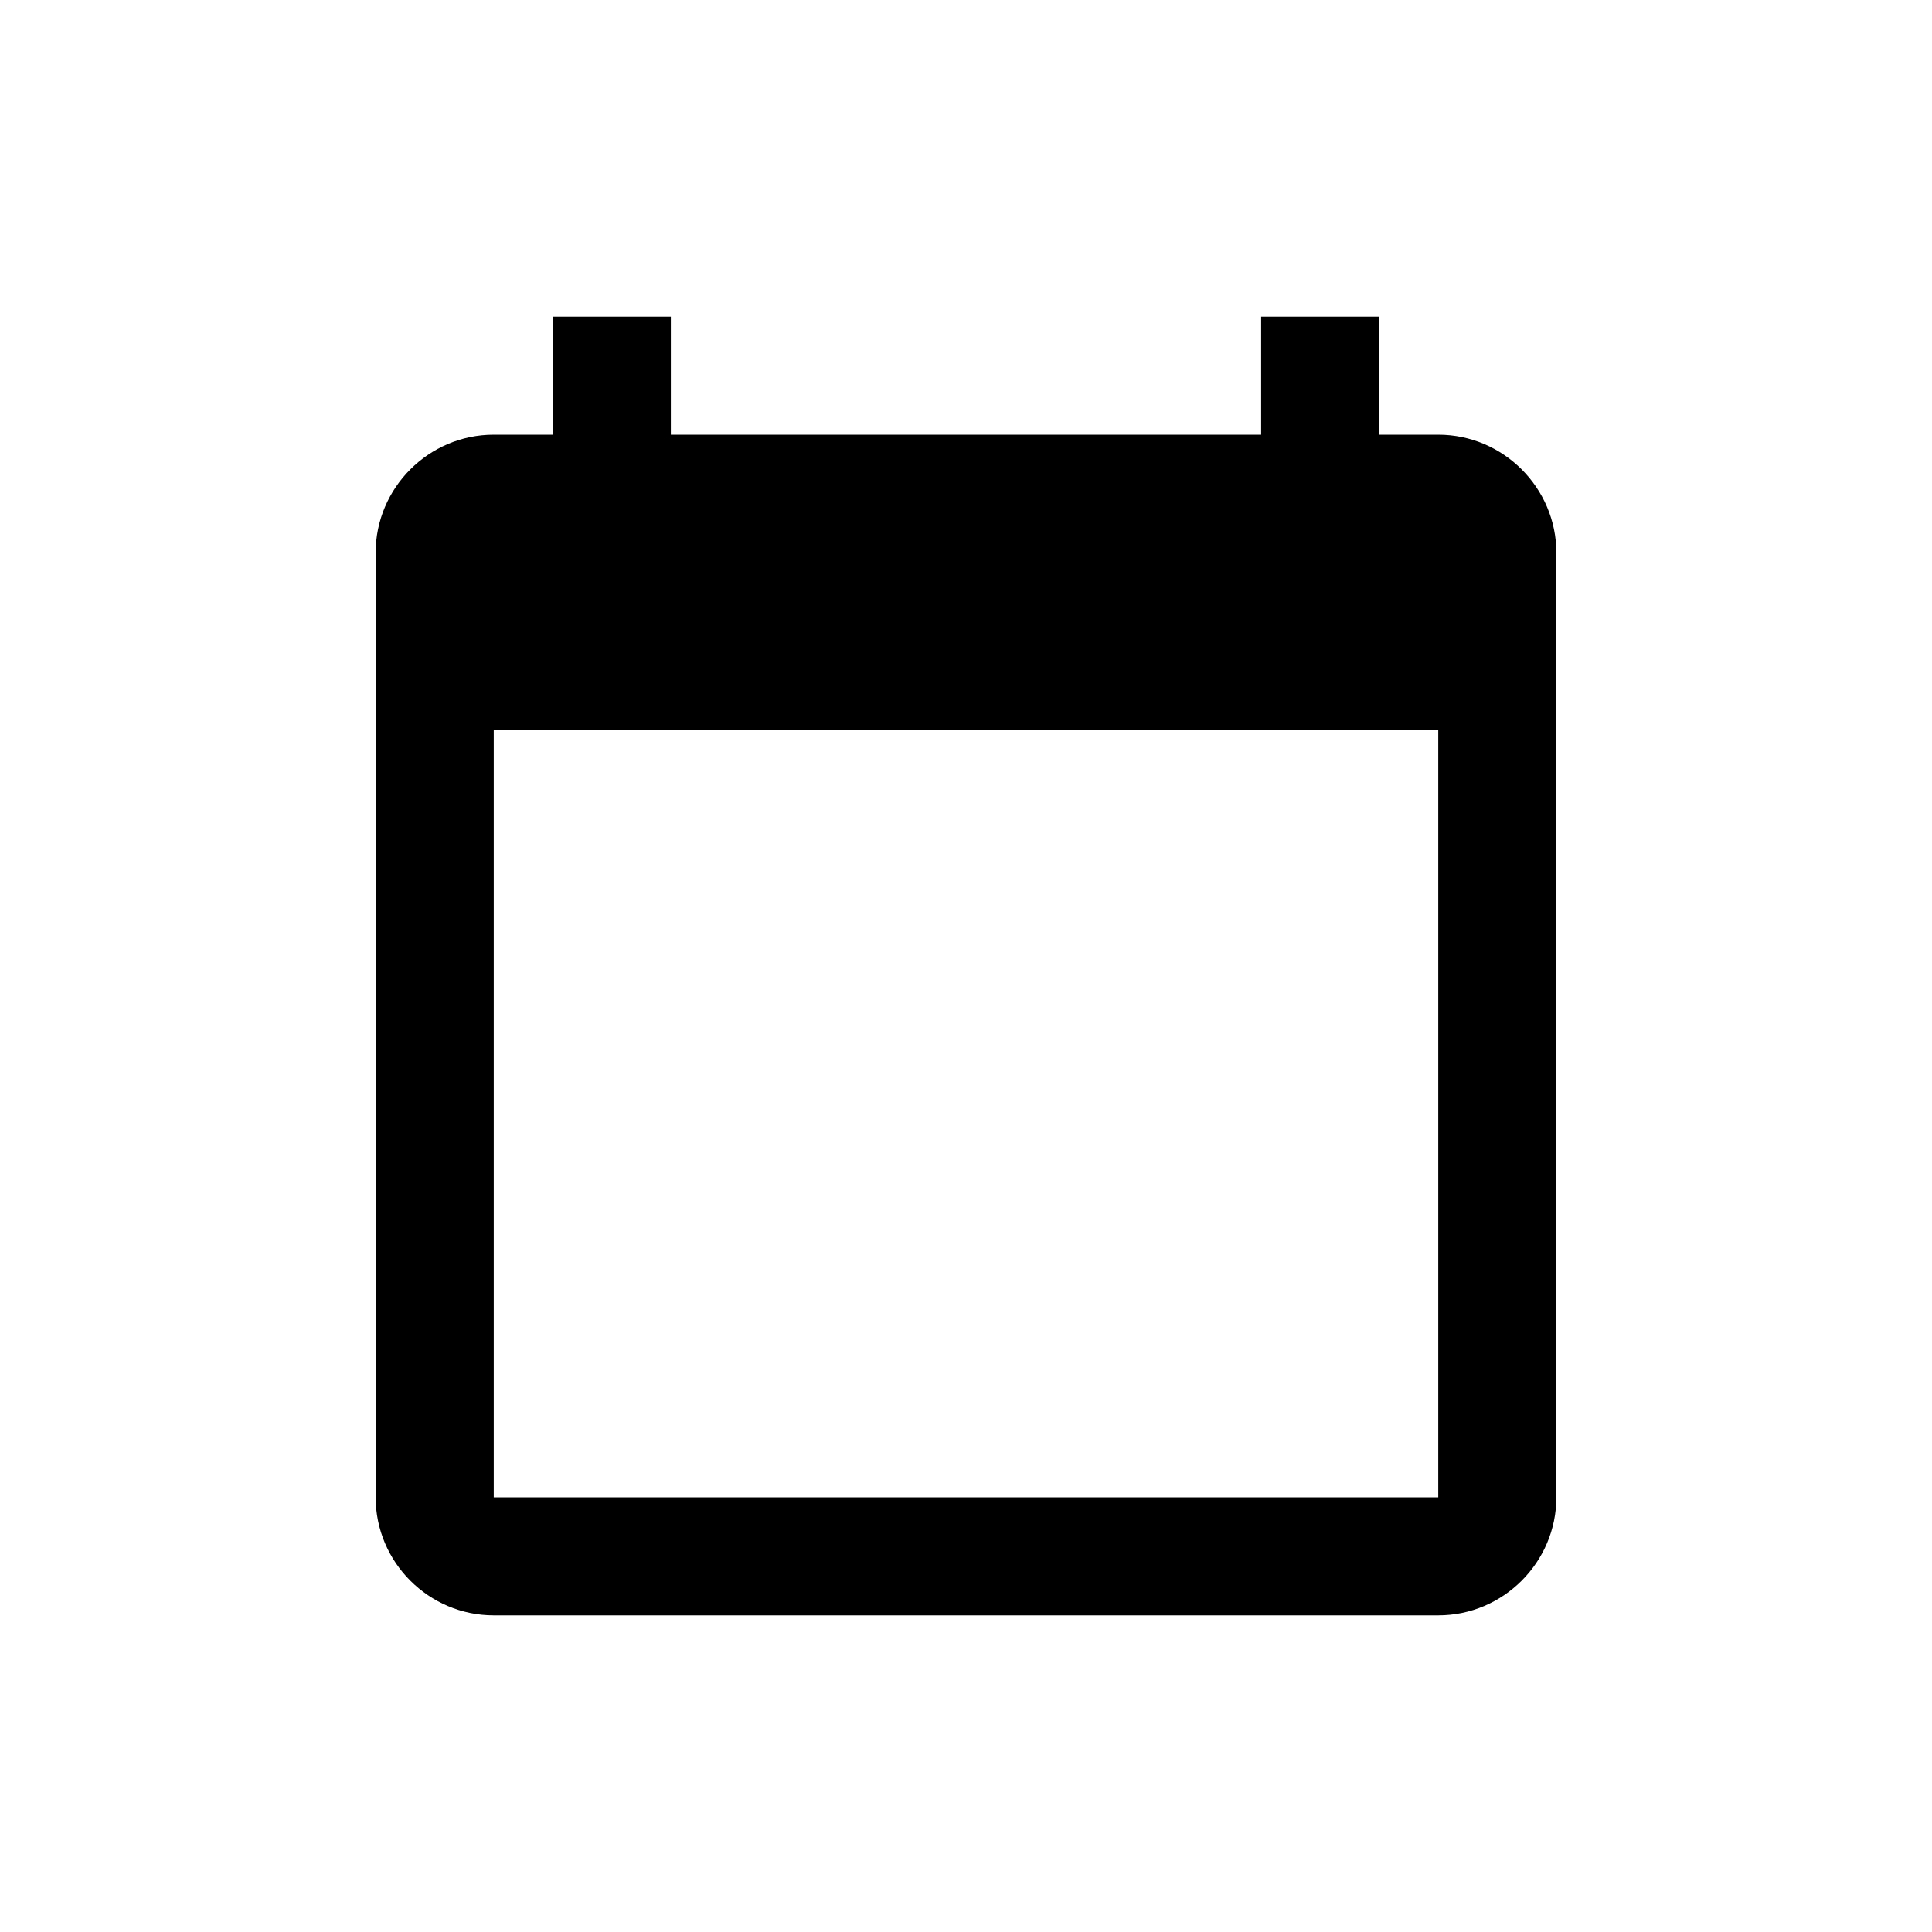
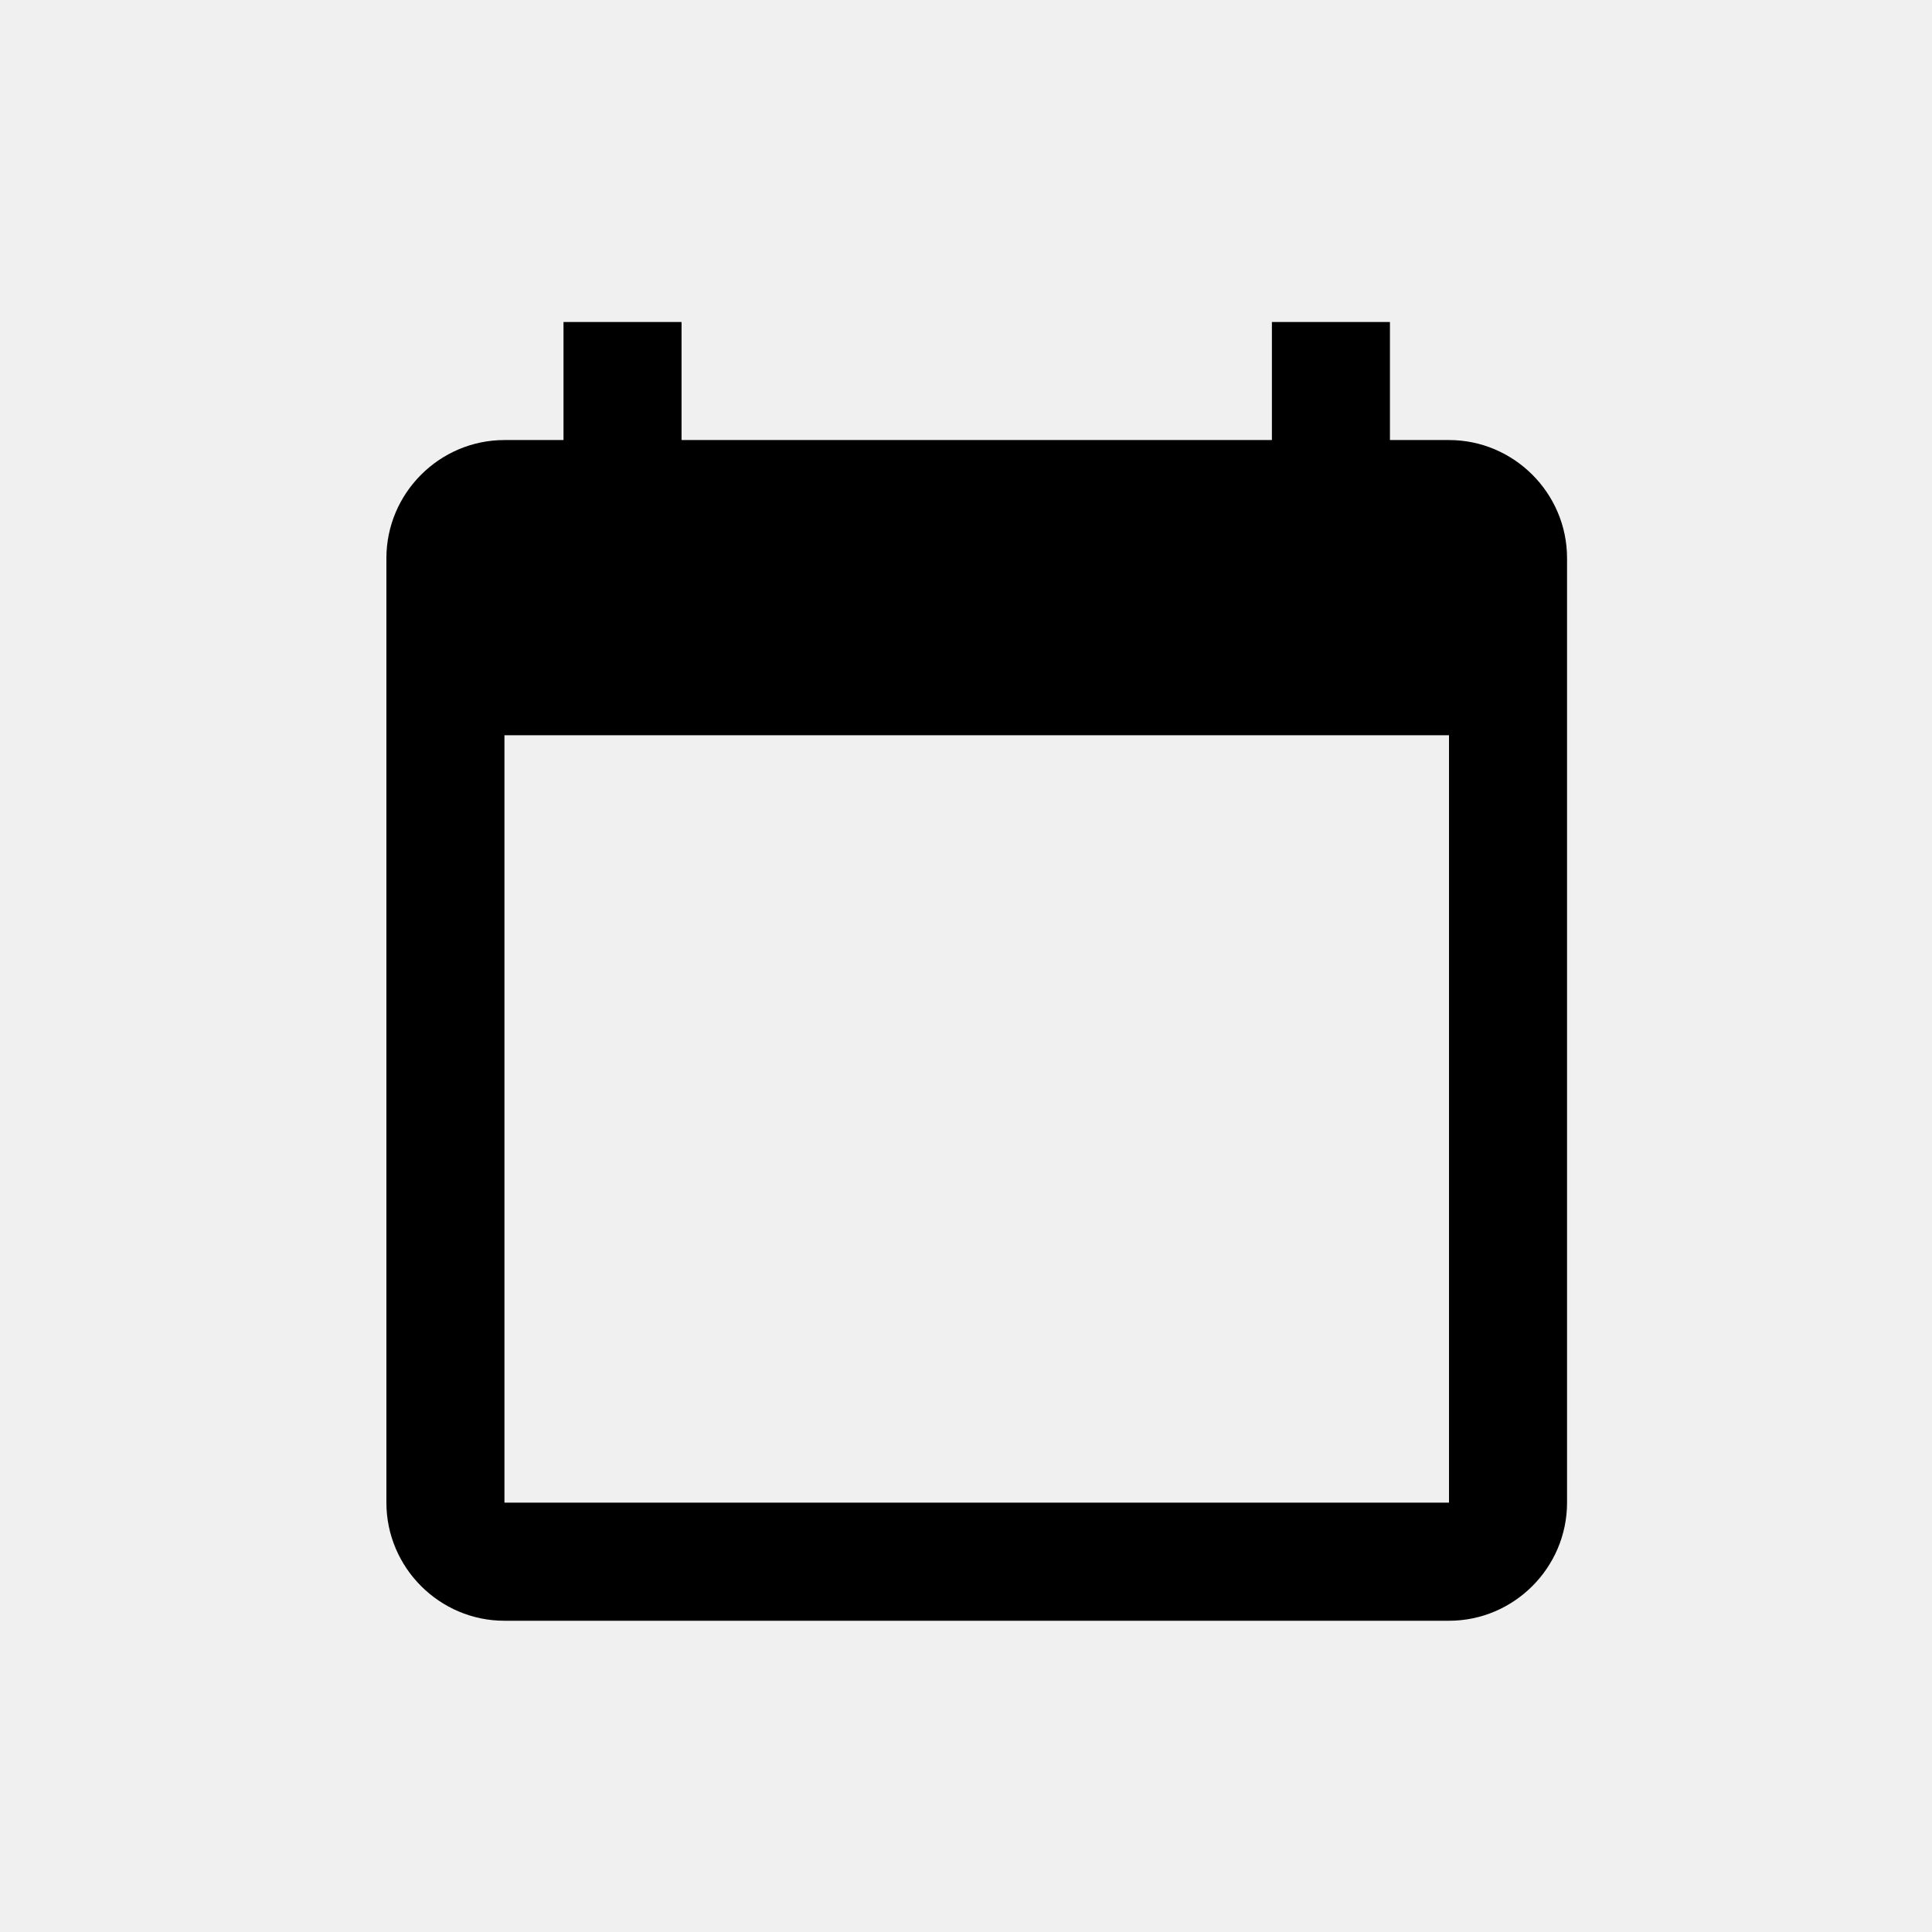
<svg xmlns="http://www.w3.org/2000/svg" width="30" height="30" viewBox="0 0 30 30" fill="none">
-   <rect width="30" height="30" fill="white" />
-   <path d="M22.333 6.75H21.417V4.917H19.583V6.75H10.417V4.917H8.583V6.75H7.667C6.658 6.75 5.833 7.575 5.833 8.583V23.25C5.833 24.258 6.658 25.083 7.667 25.083H22.333C23.342 25.083 24.167 24.258 24.167 23.25V8.583C24.167 7.575 23.342 6.75 22.333 6.75ZM22.333 23.25H7.667V11.333H22.333V23.25Z" fill="black" />
+   <path d="M22.5 6.833H21.583V5H19.75V6.833H10.583V5H8.75V6.833H7.833C6.825 6.833 6 7.658 6 8.667V23.333C6 24.342 6.825 25.167 7.833 25.167H22.5C23.508 25.167 24.333 24.342 24.333 23.333V8.667C24.333 7.658 23.508 6.833 22.5 6.833ZM22.5 23.333H7.833V11.417H22.5V23.333Z" fill="black" />
</svg>
